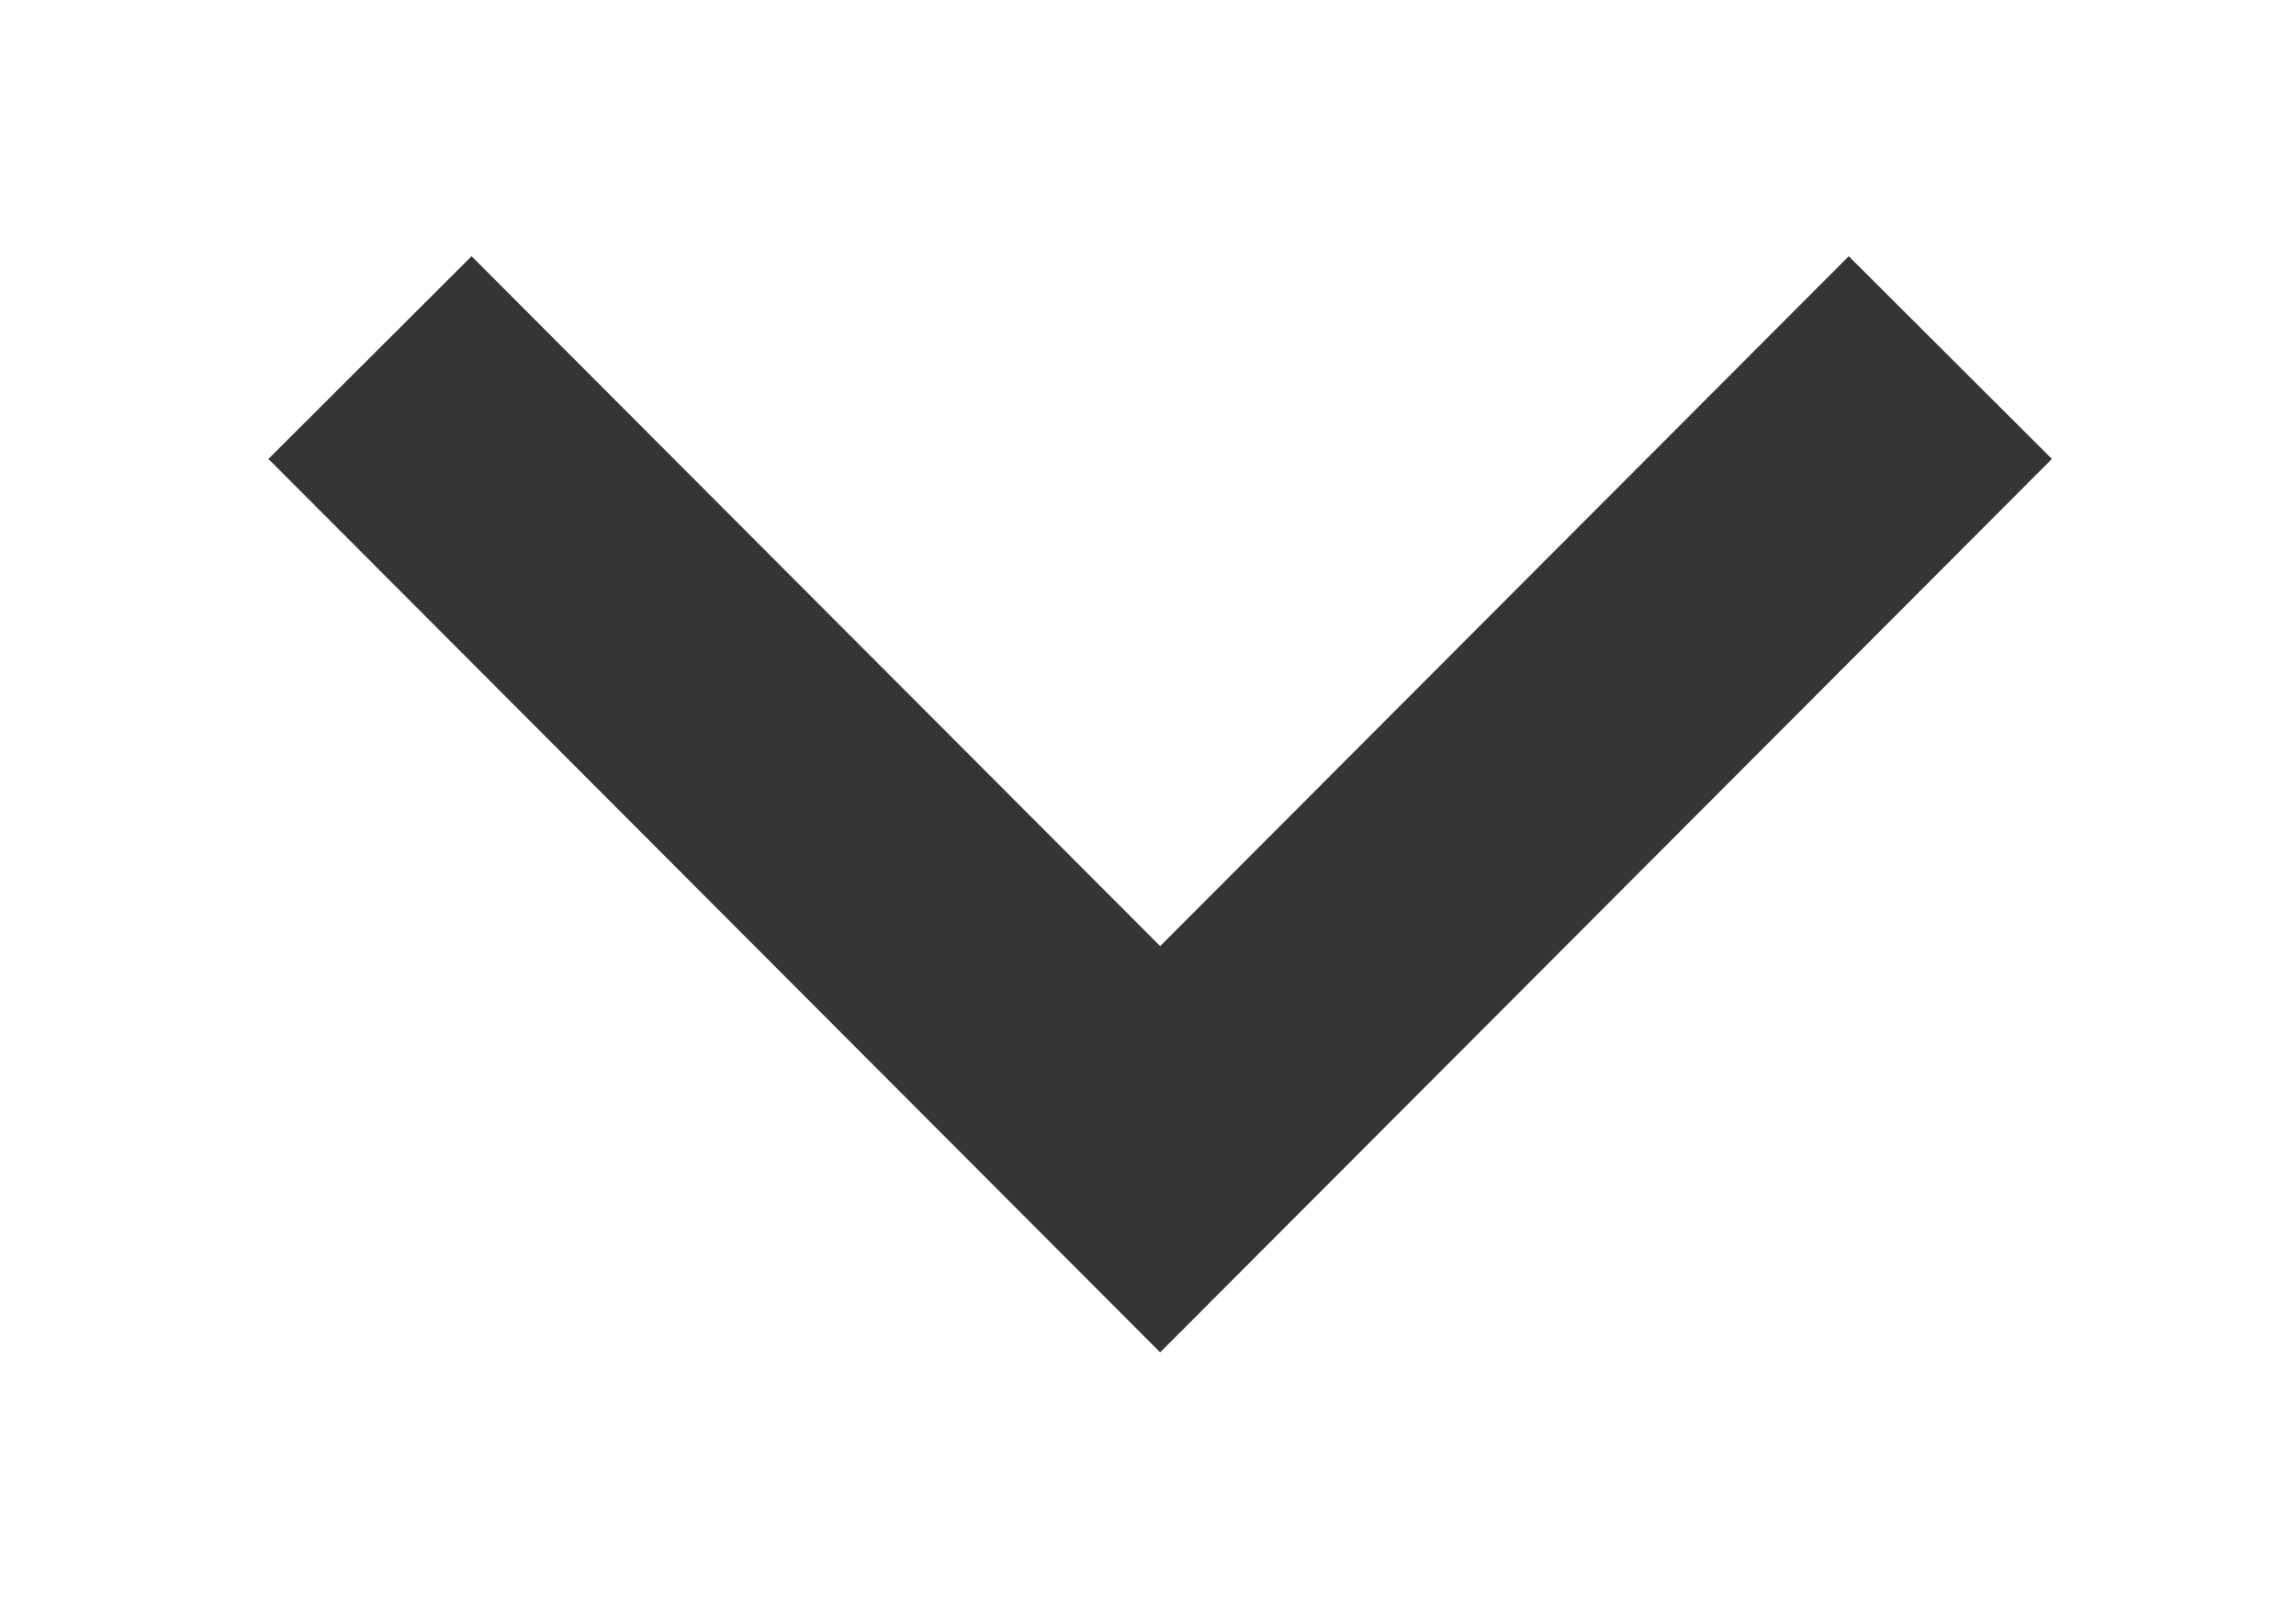
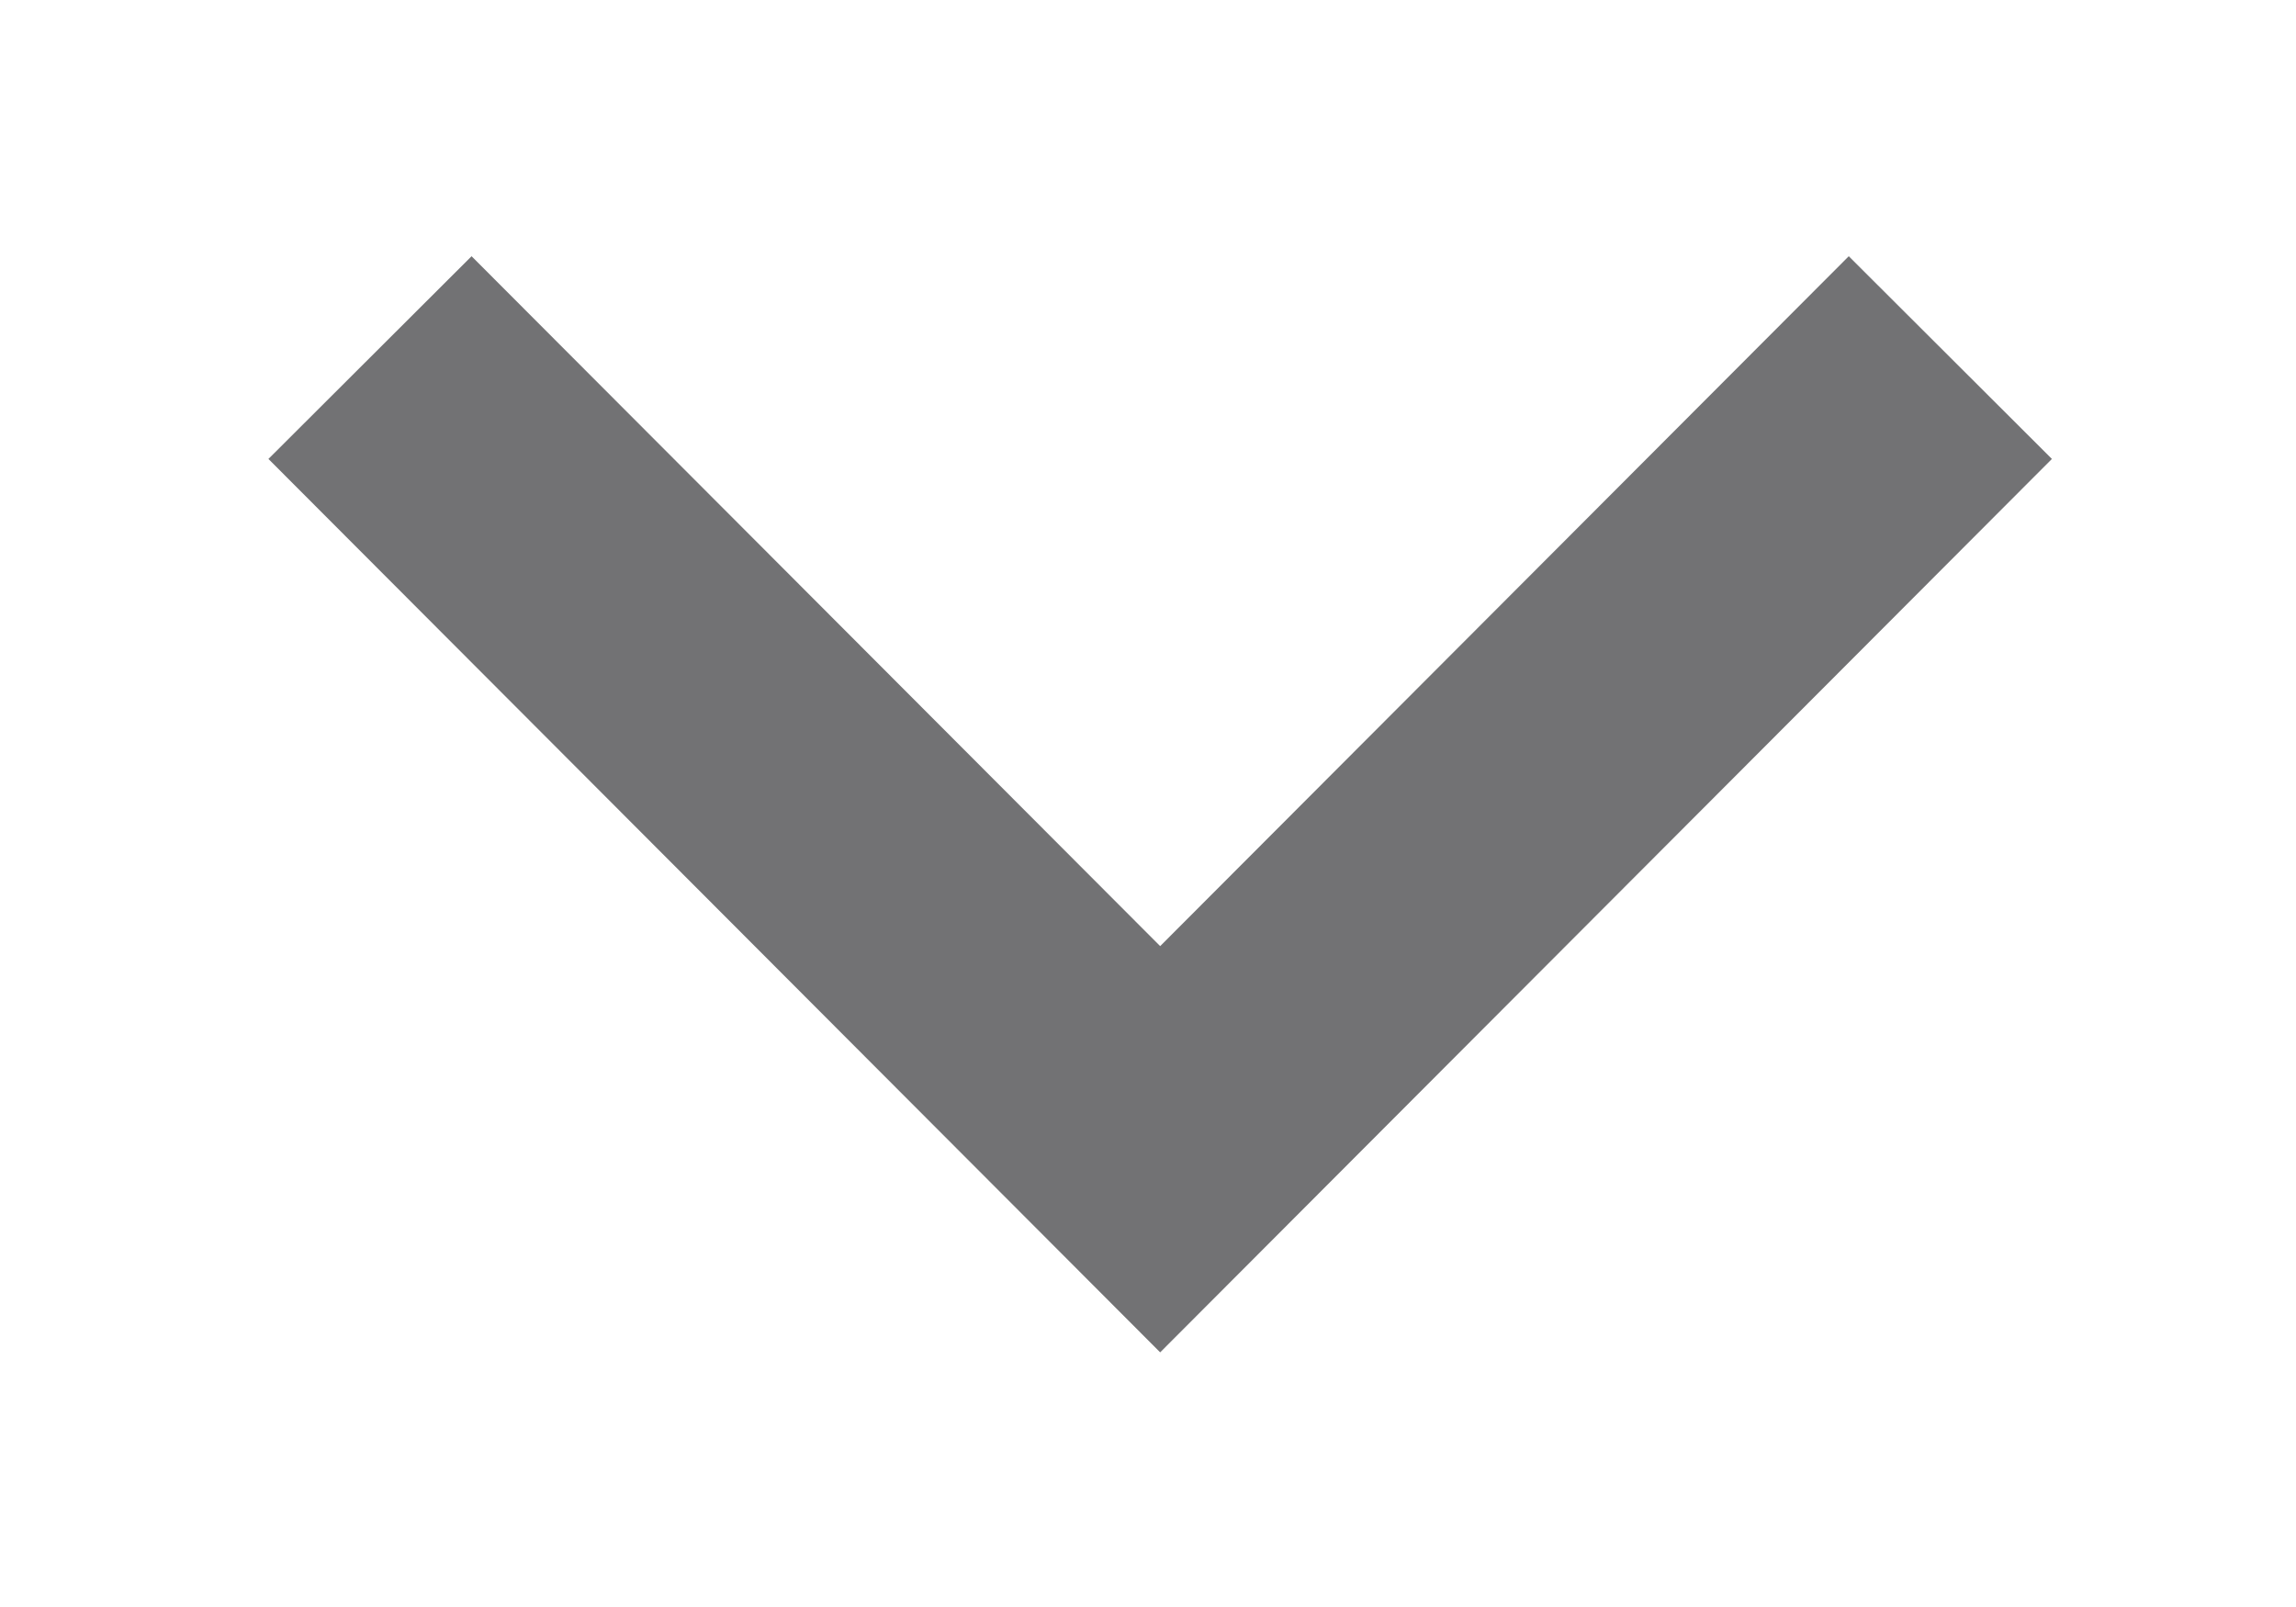
<svg xmlns="http://www.w3.org/2000/svg" width="10" height="7" viewBox="0 0 10 7" fill="none">
-   <path d="M8.053 2l-3 3.006-3-3.006" stroke="#343536" stroke-width="1.25" stroke-linecap="square" />
+   <path d="M8.053 2l-3 3.006-3-3.006" stroke="#727274" stroke-width="1.25" stroke-linecap="square" />
</svg>
